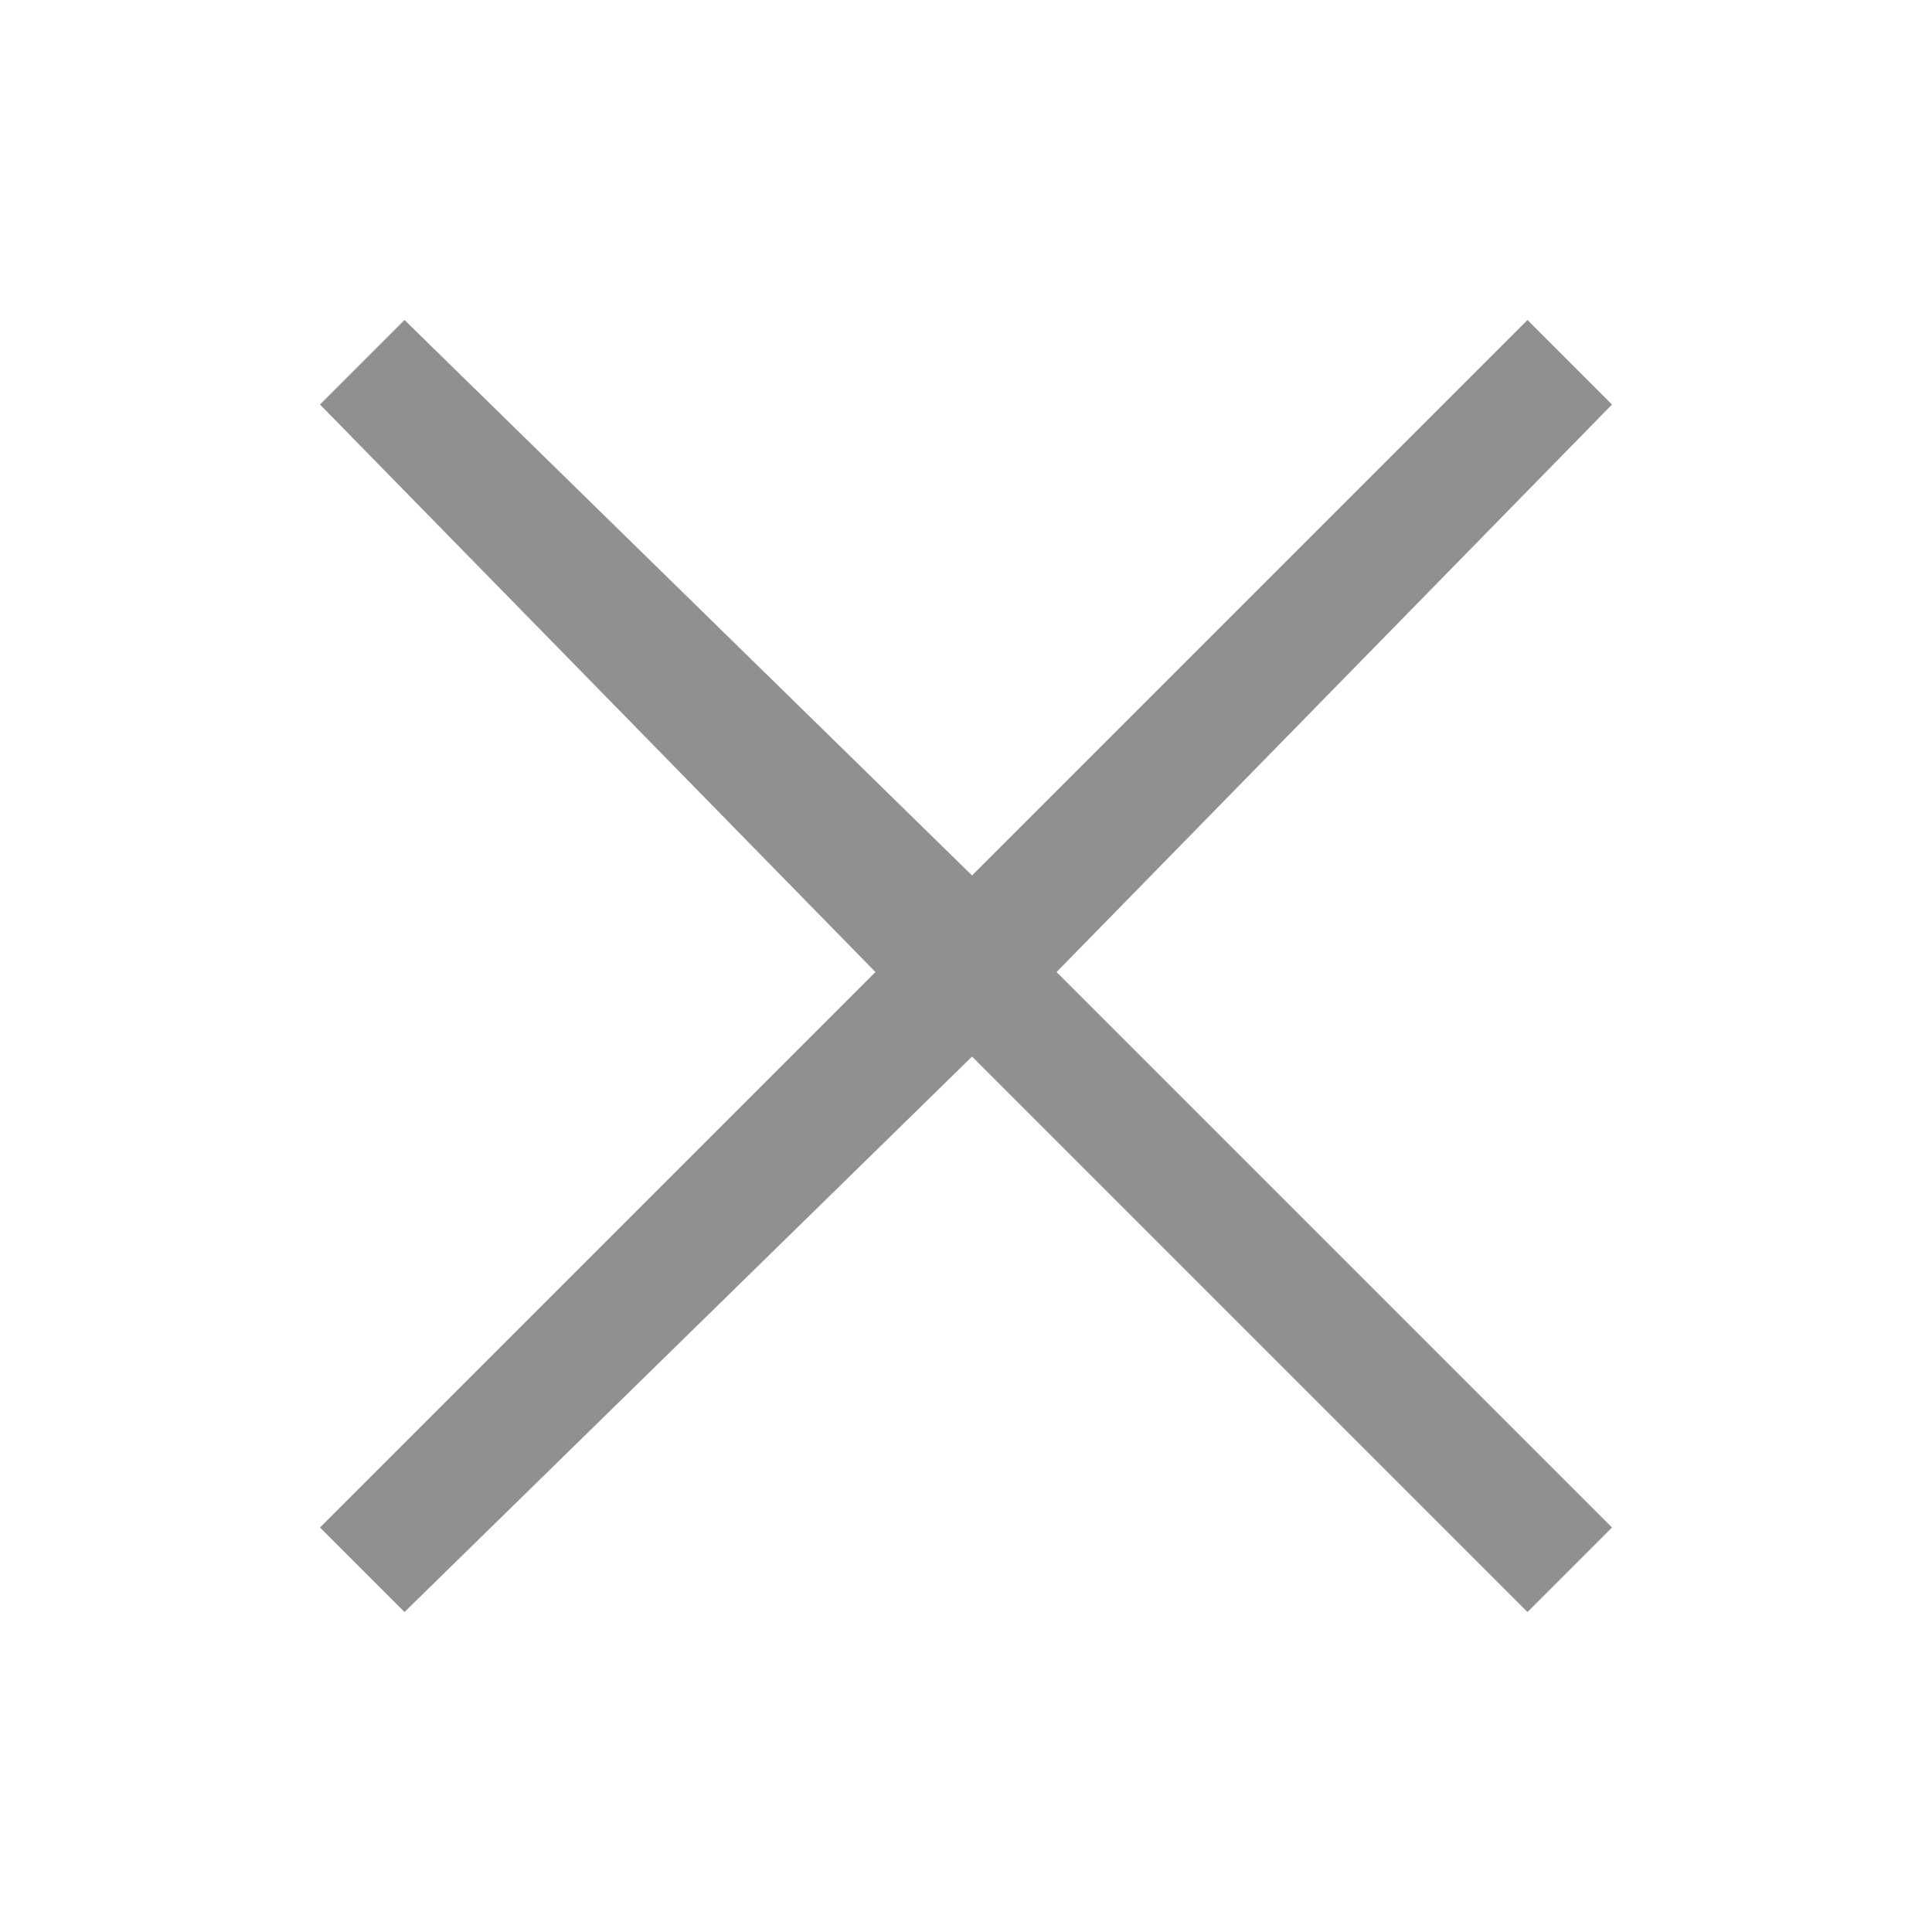
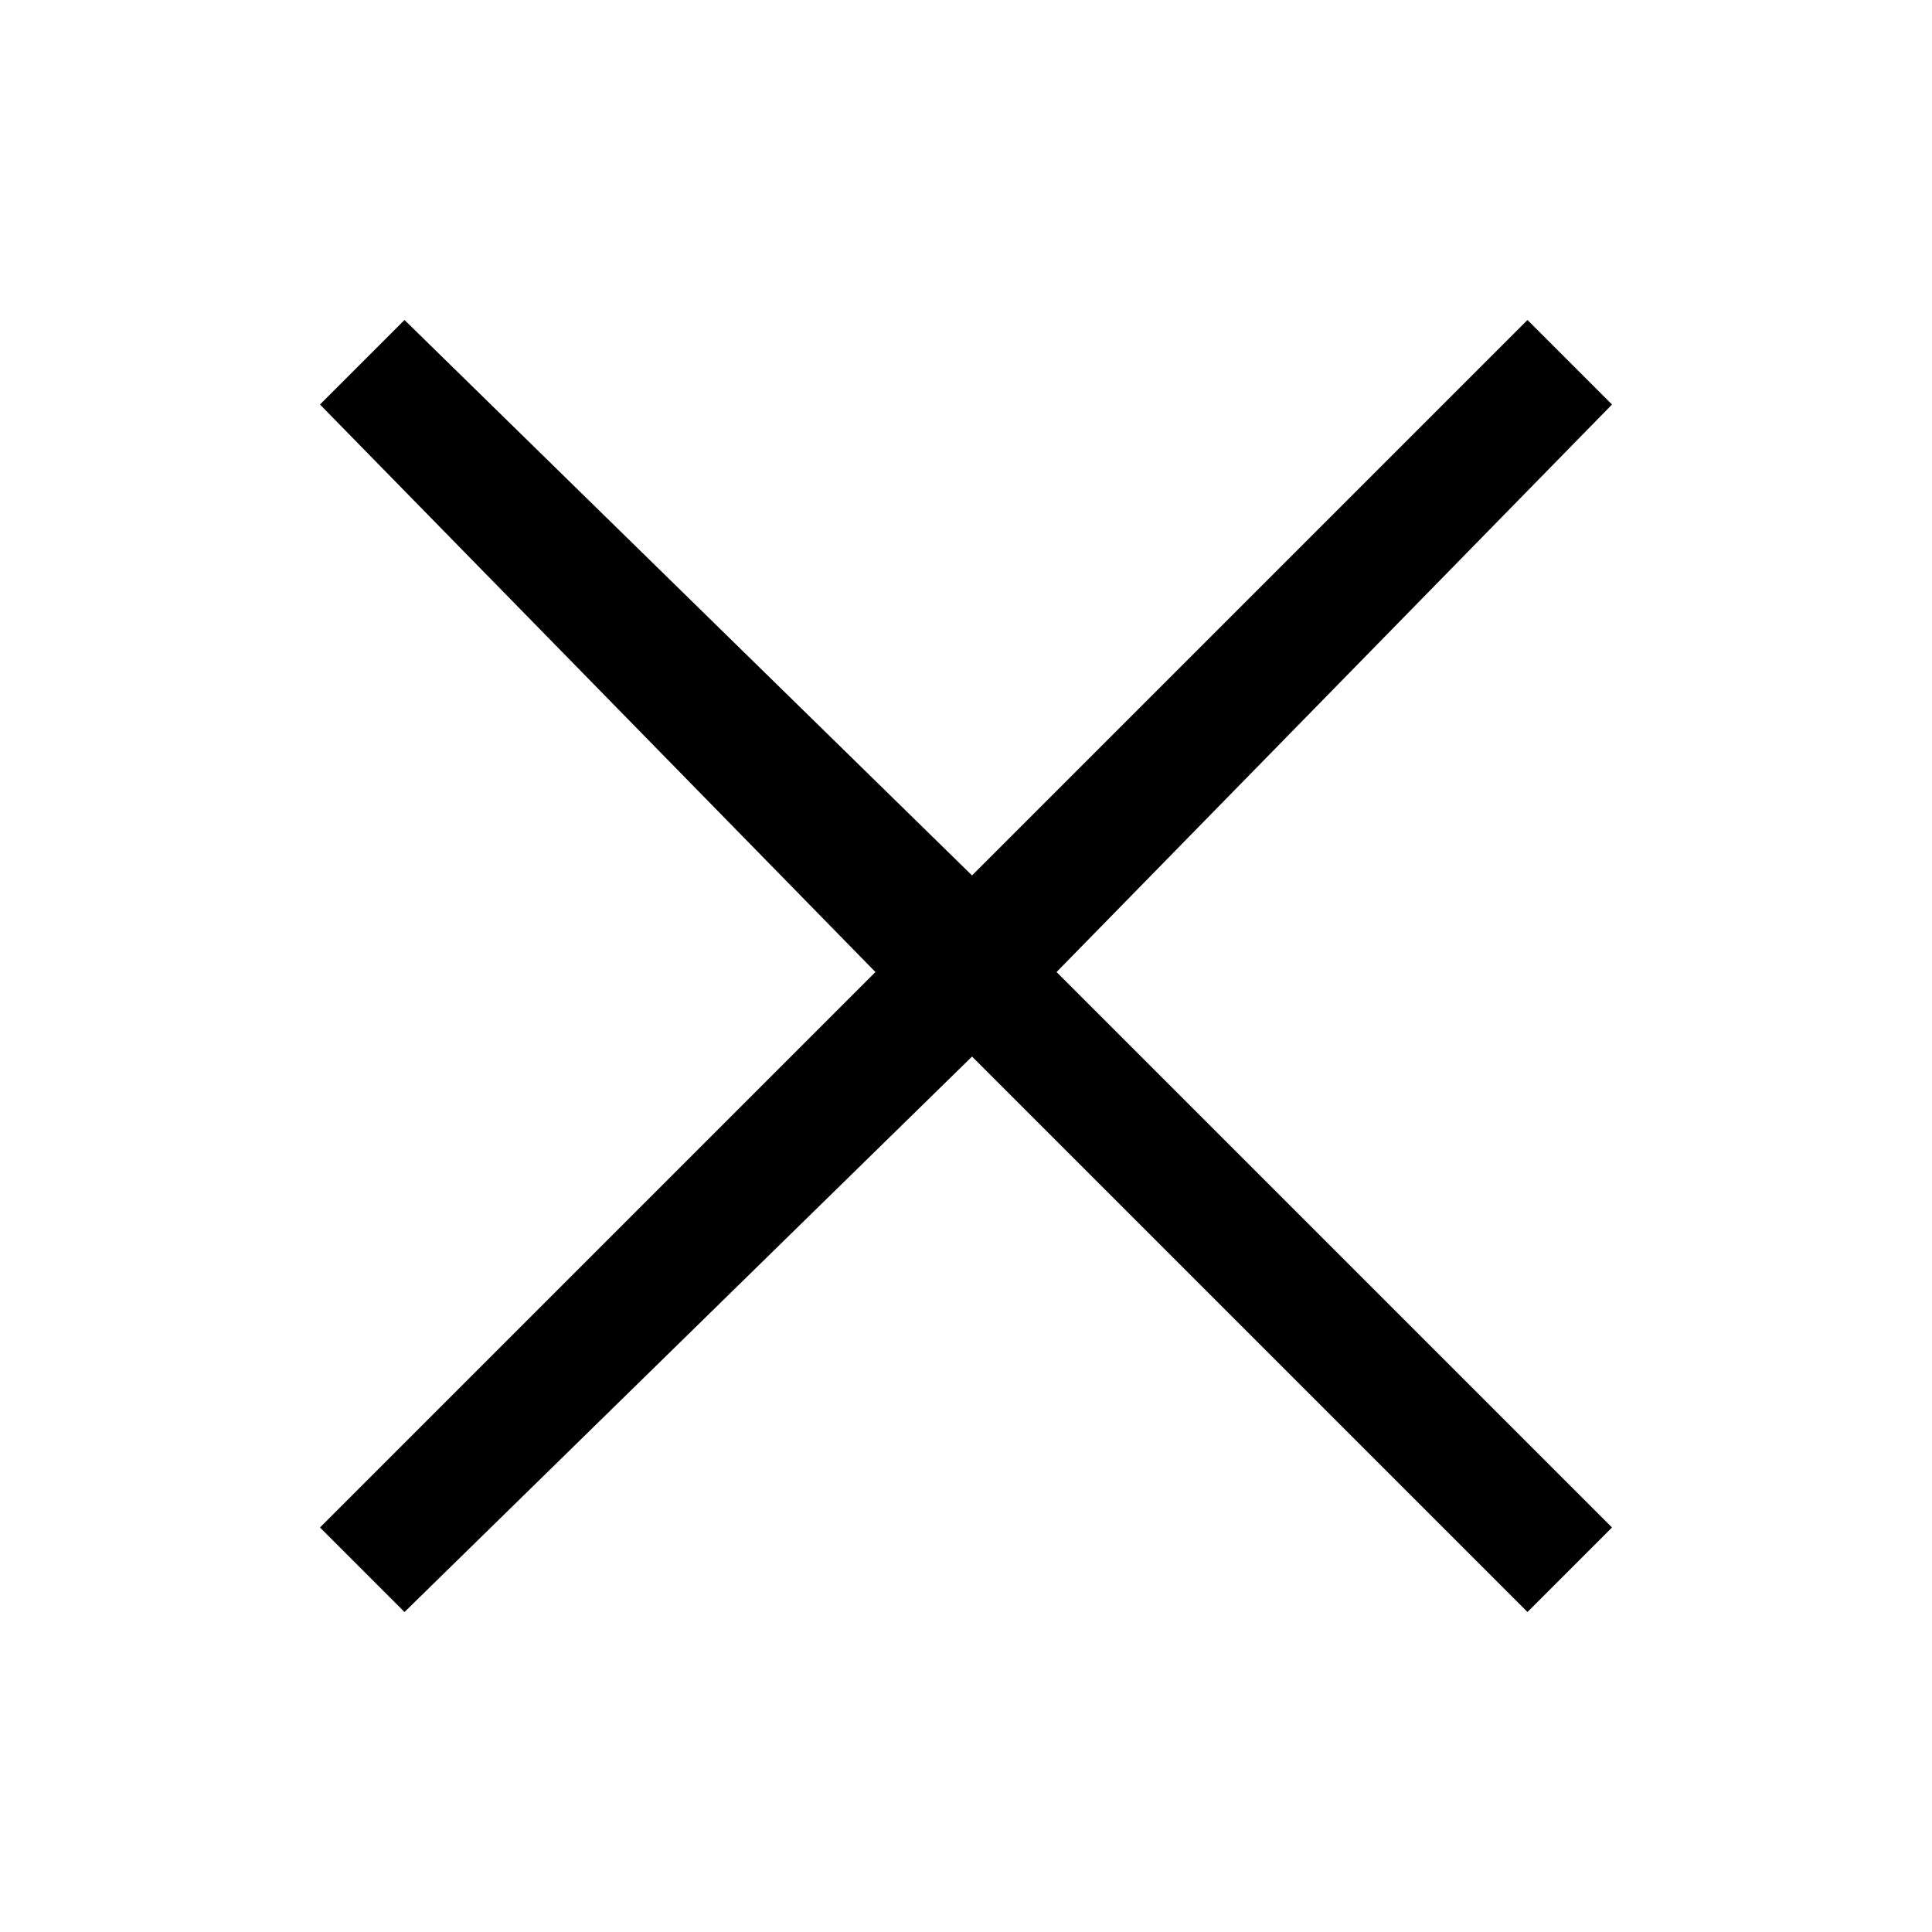
- <svg xmlns="http://www.w3.org/2000/svg" width="16" height="16" viewBox="0 0 16 16" fill="none">
-   <path d="M13.35 3.35L12.65 2.65L8.05 7.25L3.35 2.65L2.65 3.35L7.25 8.05L2.65 12.65L3.35 13.35L8.05 8.75L12.65 13.35L13.35 12.65L8.75 8.05L13.35 3.35Z" fill="#909090" />
+ <svg xmlns="http://www.w3.org/2000/svg" width="16" height="16" viewBox="0 0 16 16">
+   <path d="M13.35 3.35L12.65 2.65L8.05 7.25L3.35 2.65L2.65 3.35L7.25 8.05L2.65 12.65L3.35 13.35L8.05 8.75L12.65 13.35L13.35 12.65L8.75 8.05L13.35 3.35Z" />
</svg>
